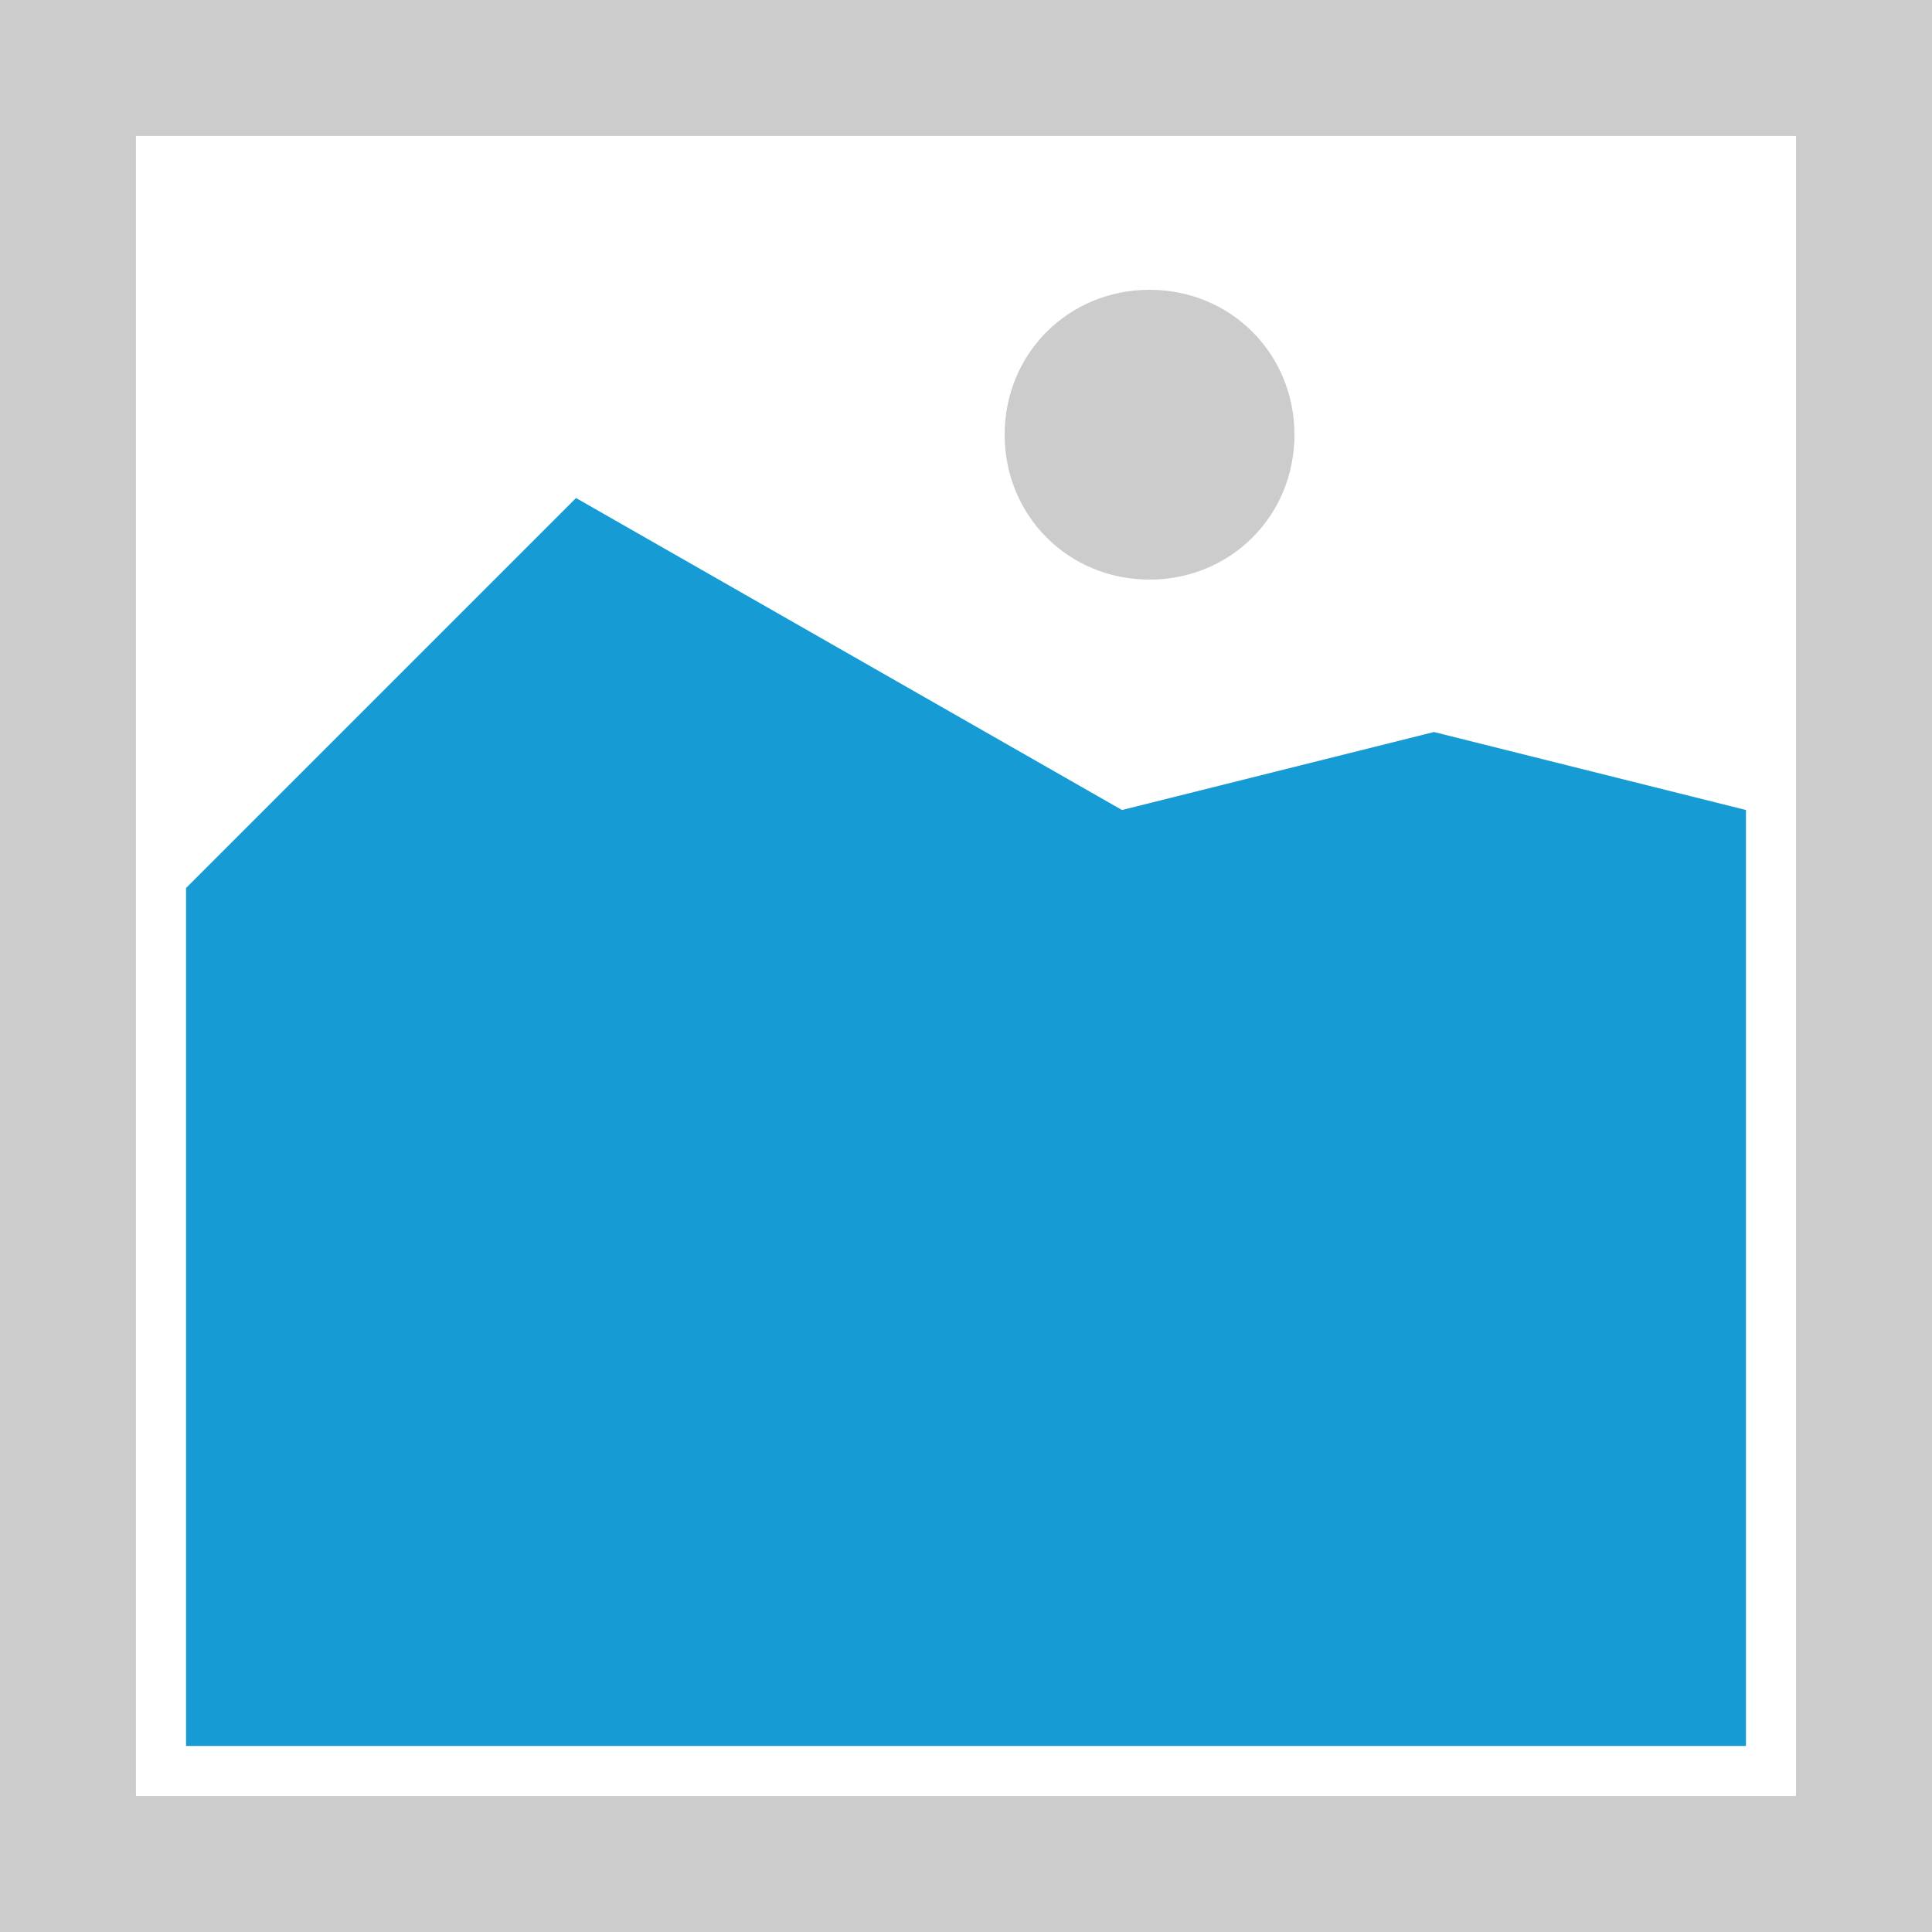
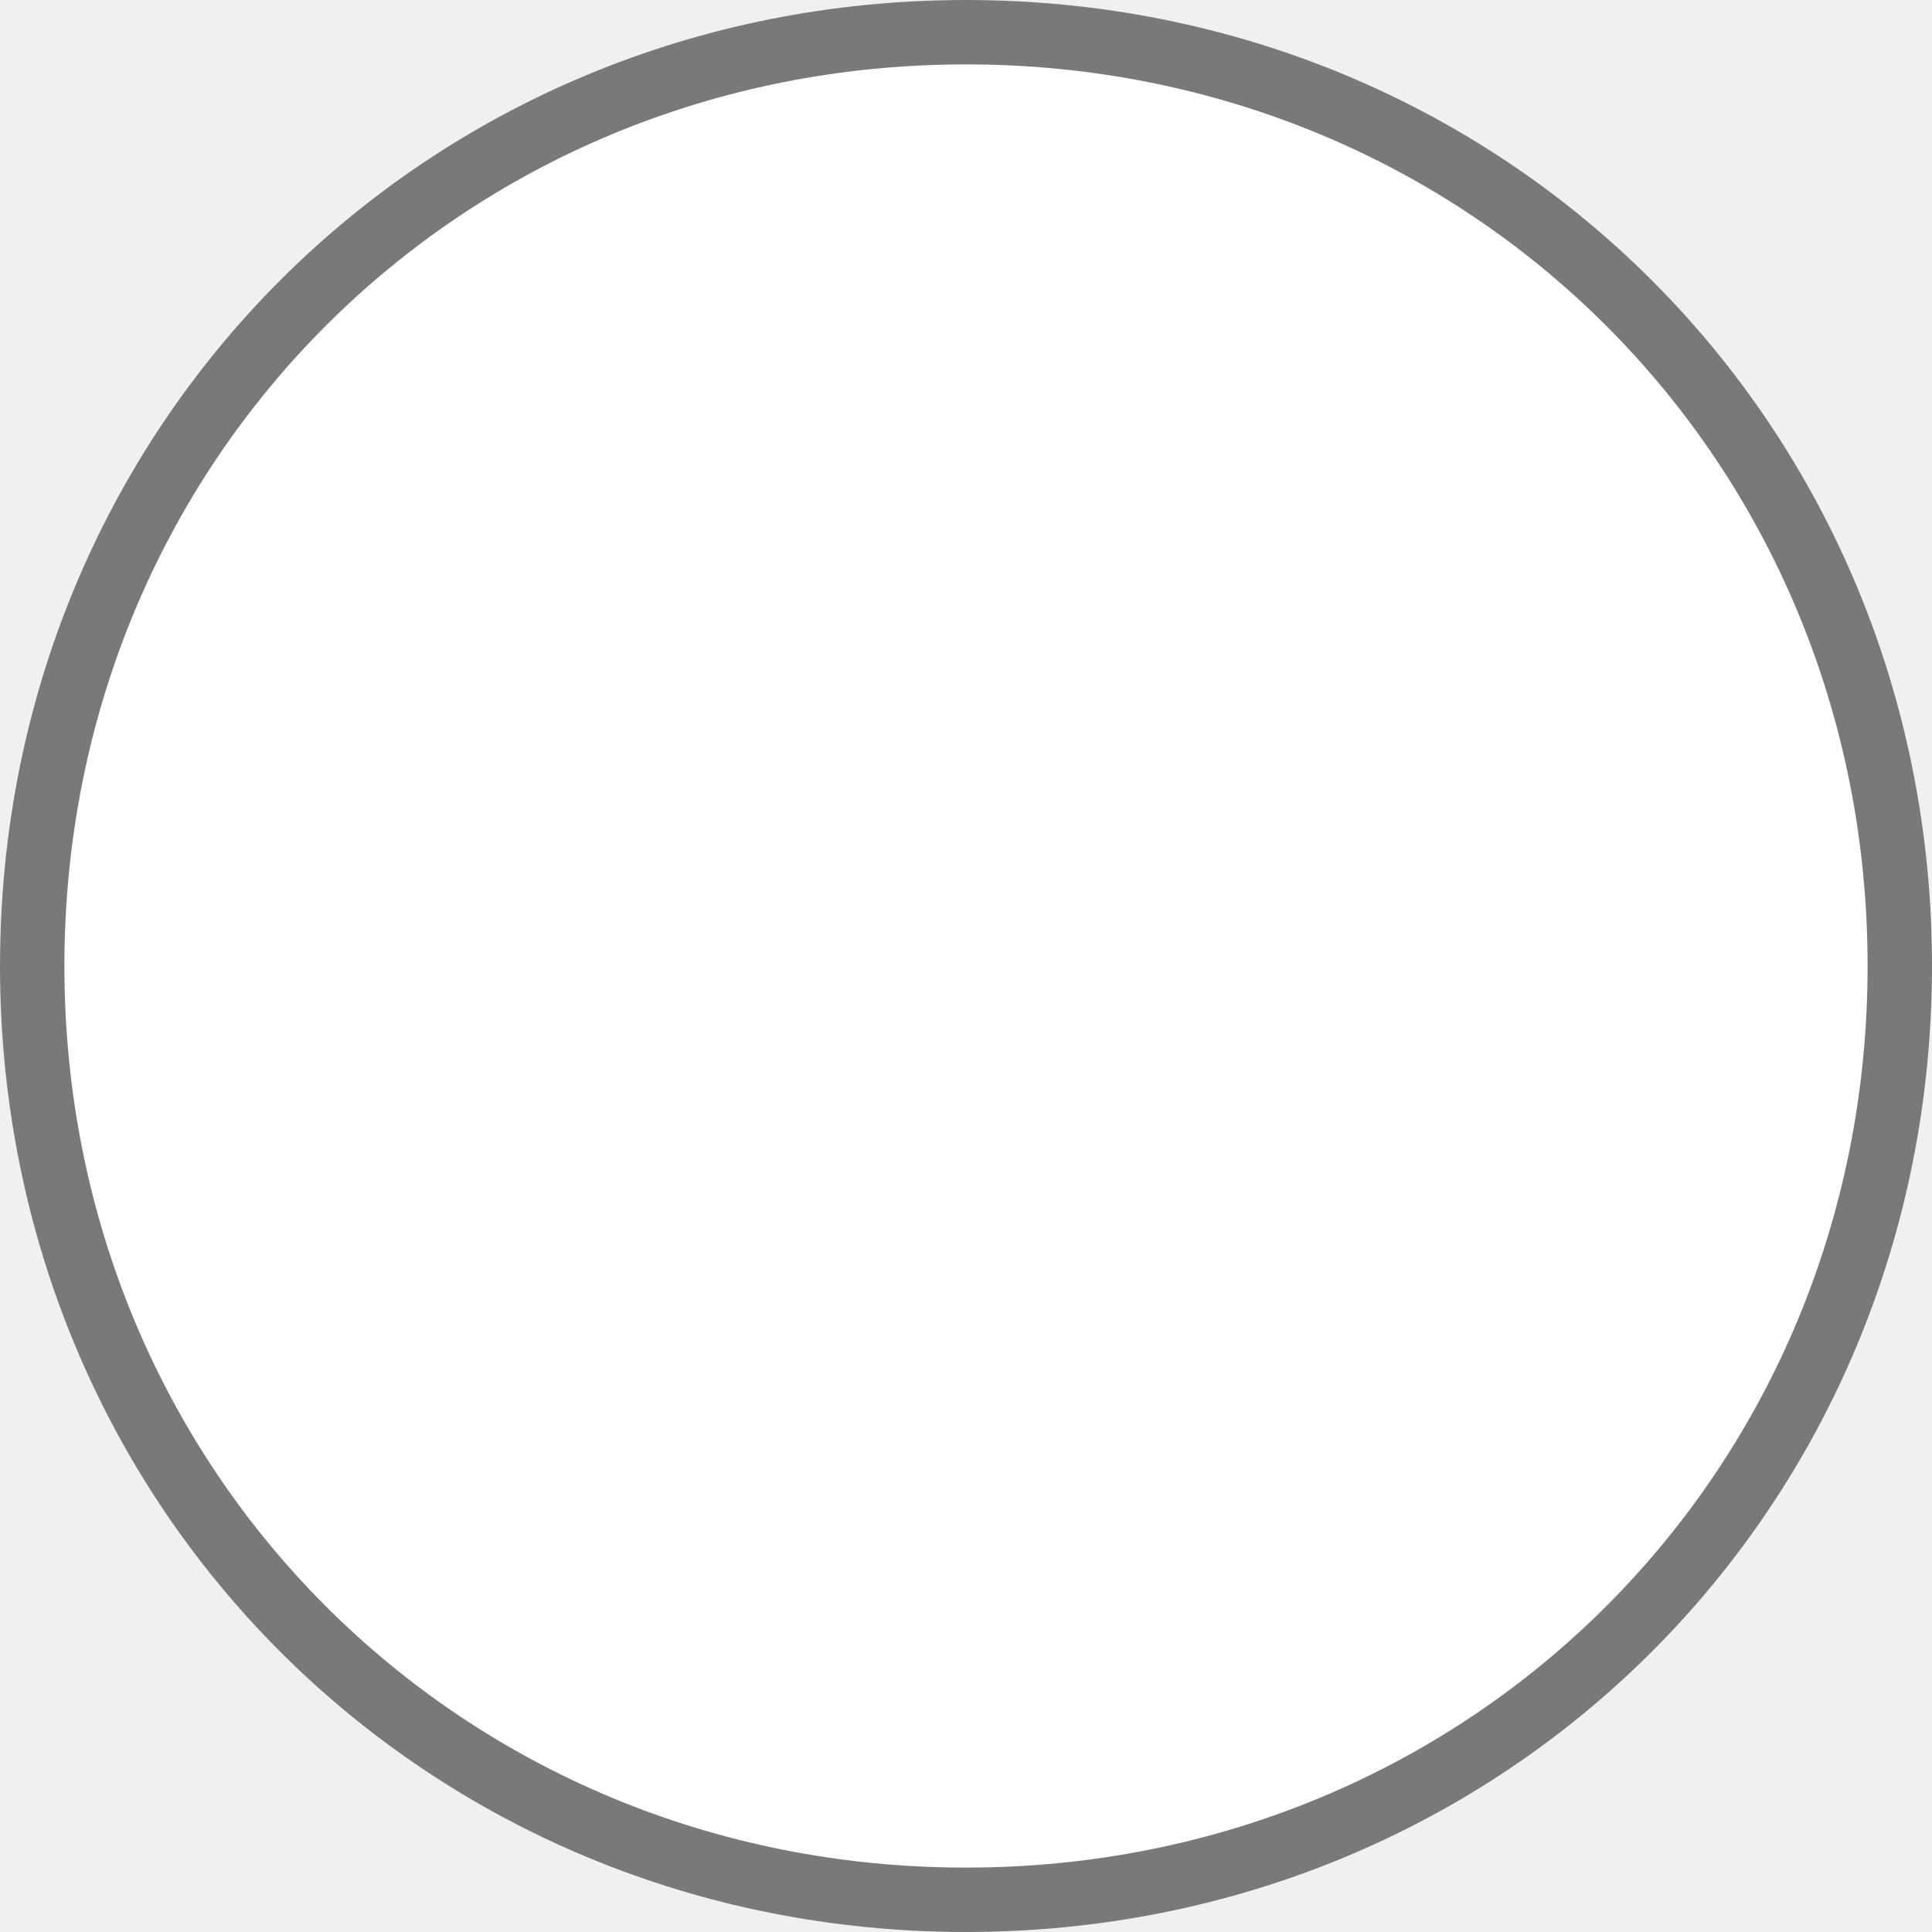
- <svg xmlns="http://www.w3.org/2000/svg" version="1.1" width="270px" height="270px">
-   <g transform="matrix(1 0 0 1 -55 -70 )">
-     <path d="M 55 70  L 325 70  L 325 340  L 55 340  L 55 70  " fill-rule="nonzero" fill="#cccccc" stroke="none" />
-     <path d="M 74 89  L 306 89  L 306 321  L 74 321  L 74 89  " fill-rule="nonzero" fill="#ffffff" stroke="none" />
-     <path d="M 215.65 151  C 204.31 151  195.4 142.09  195.4 130.75  C 195.4 119.41  204.31 110.5  215.65 110.5  C 226.99 110.5  235.9 119.41  235.9 130.75  C 235.9 142.09  226.99 151  215.65 151  " fill-rule="nonzero" fill="#cccccc" stroke="none" />
-     <path d="M 81 314  L 81 194.1  L 135.5 139.6  L 211.8 183.2  L 255.4 172.3  L 299 183.2  L 299 314  L 81 314  " fill-rule="nonzero" fill="#169bd5" stroke="none" />
+ <svg xmlns="http://www.w3.org/2000/svg" version="1.1" width="30px" height="30px">
+   <g transform="matrix(1 0 0 1 -78 -360 )">
+     <path d="M 93 360  C 101.4 360  108 366.6  108 375  C 108 383.4  101.4 390  93 390  C 84.6 390  78 383.4  78 375  C 78 366.6  84.6 360  93 360  Z " fill-rule="nonzero" fill="#ffffff" stroke="none" />
+     <path d="M 93 360.5  C 101.12 360.5  107.5 366.88  107.5 375  C 107.5 383.12  101.12 389.5  93 389.5  C 84.88 389.5  78.5 383.12  78.5 375  C 78.5 366.88  84.88 360.5  93 360.5  Z " stroke-width="1" stroke="#797979" fill="none" />
  </g>
</svg>
